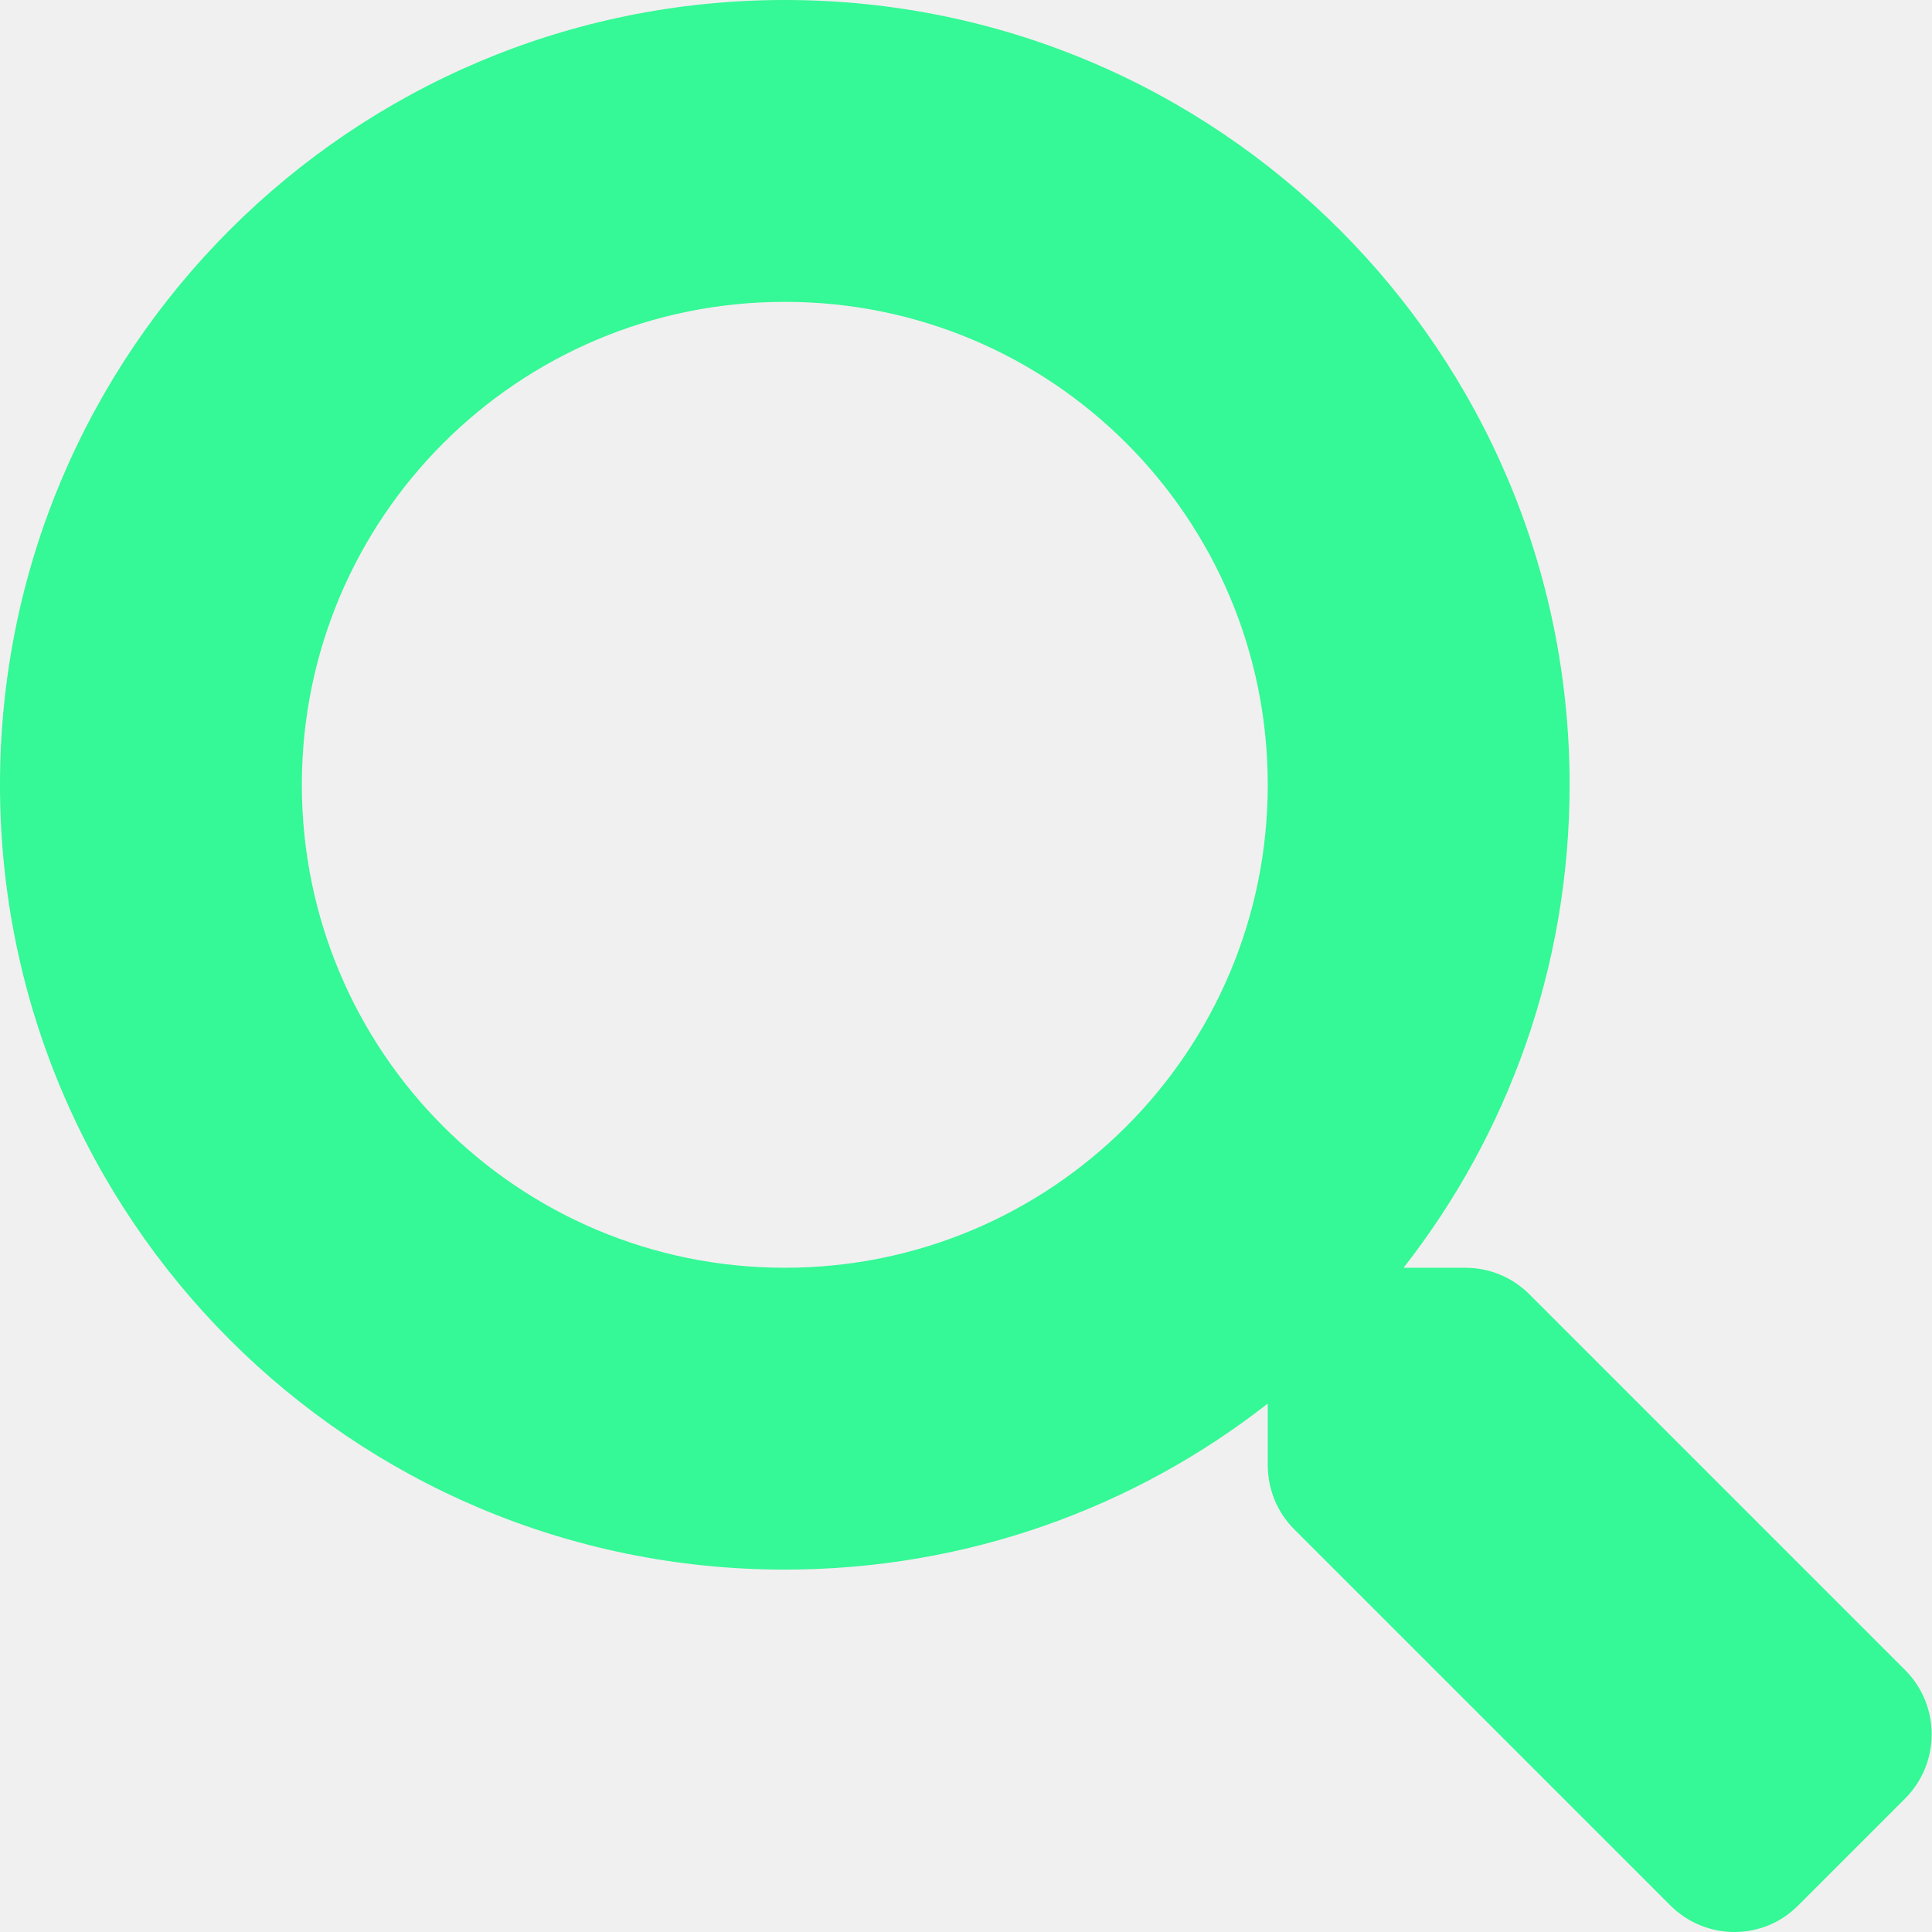
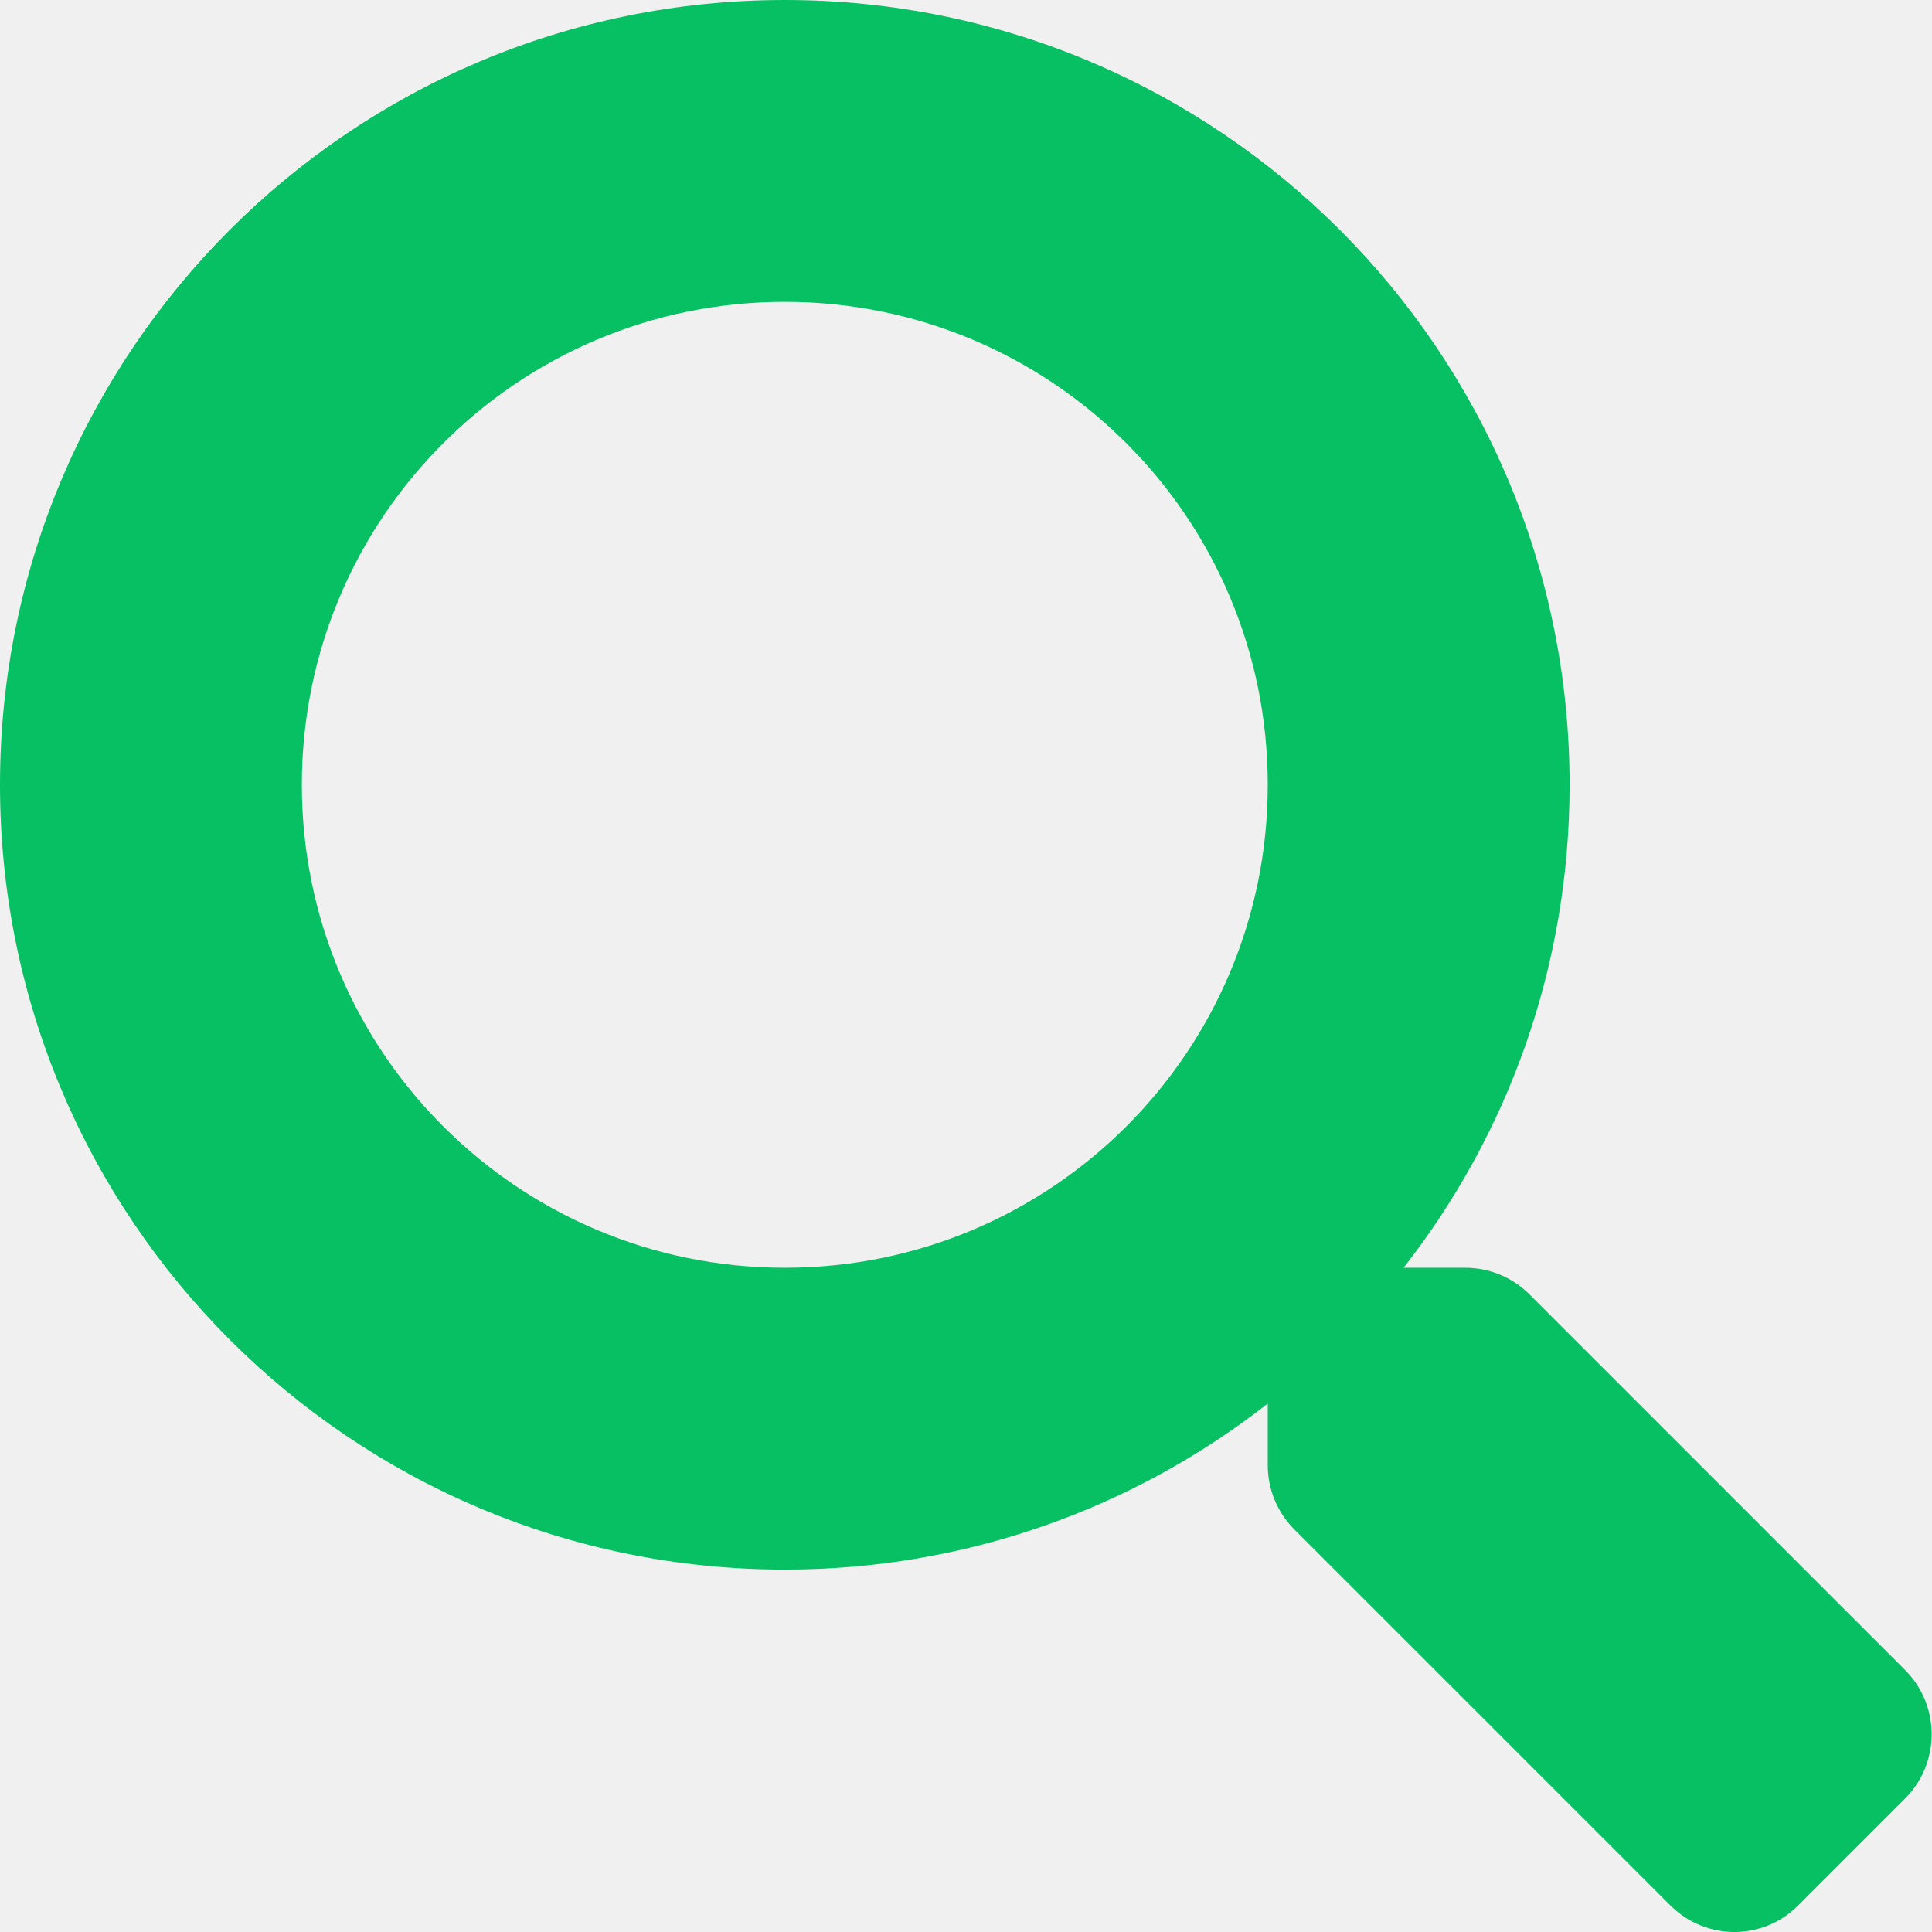
<svg xmlns="http://www.w3.org/2000/svg" width="64" height="64" viewBox="0 0 64 64" fill="none">
  <g clip-path="url(#clip0_3_60)">
-     <path d="M63.119 55.332L50.658 42.871C50.095 42.308 49.333 41.996 48.533 41.996H46.495C49.945 37.584 51.995 32.034 51.995 25.997C51.995 11.636 40.359 0 25.997 0C11.636 0 0 11.636 0 25.997C0 40.359 11.636 51.995 25.997 51.995C32.034 51.995 37.584 49.945 41.996 46.495V48.533C41.996 49.333 42.308 50.095 42.871 50.658L55.332 63.119C56.507 64.294 58.407 64.294 59.569 63.119L63.106 59.582C64.281 58.407 64.281 56.507 63.119 55.332ZM25.997 41.996C17.161 41.996 9.999 34.847 9.999 25.997C9.999 17.161 17.148 9.999 25.997 9.999C34.834 9.999 41.996 17.148 41.996 25.997C41.996 34.834 34.847 41.996 25.997 41.996Z" fill="#35F896" />
+     <path d="M63.119 55.332L50.658 42.871C50.095 42.308 49.333 41.996 48.533 41.996H46.495C49.945 37.584 51.995 32.034 51.995 25.997C51.995 11.636 40.359 0 25.997 0C11.636 0 0 11.636 0 25.997C0 40.359 11.636 51.995 25.997 51.995C32.034 51.995 37.584 49.945 41.996 46.495V48.533C41.996 49.333 42.308 50.095 42.871 50.658L55.332 63.119C56.507 64.294 58.407 64.294 59.569 63.119L63.106 59.582C64.281 58.407 64.281 56.507 63.119 55.332ZM25.997 41.996C17.161 41.996 9.999 34.847 9.999 25.997C9.999 17.161 17.148 9.999 25.997 9.999C34.834 9.999 41.996 17.148 41.996 25.997C41.996 34.834 34.847 41.996 25.997 41.996Z" fill="#07C063" />
  </g>
  <defs>
    <clipPath id="clip0_3_60">
      <rect width="64" height="64" fill="white" />
    </clipPath>
  </defs>
</svg>
